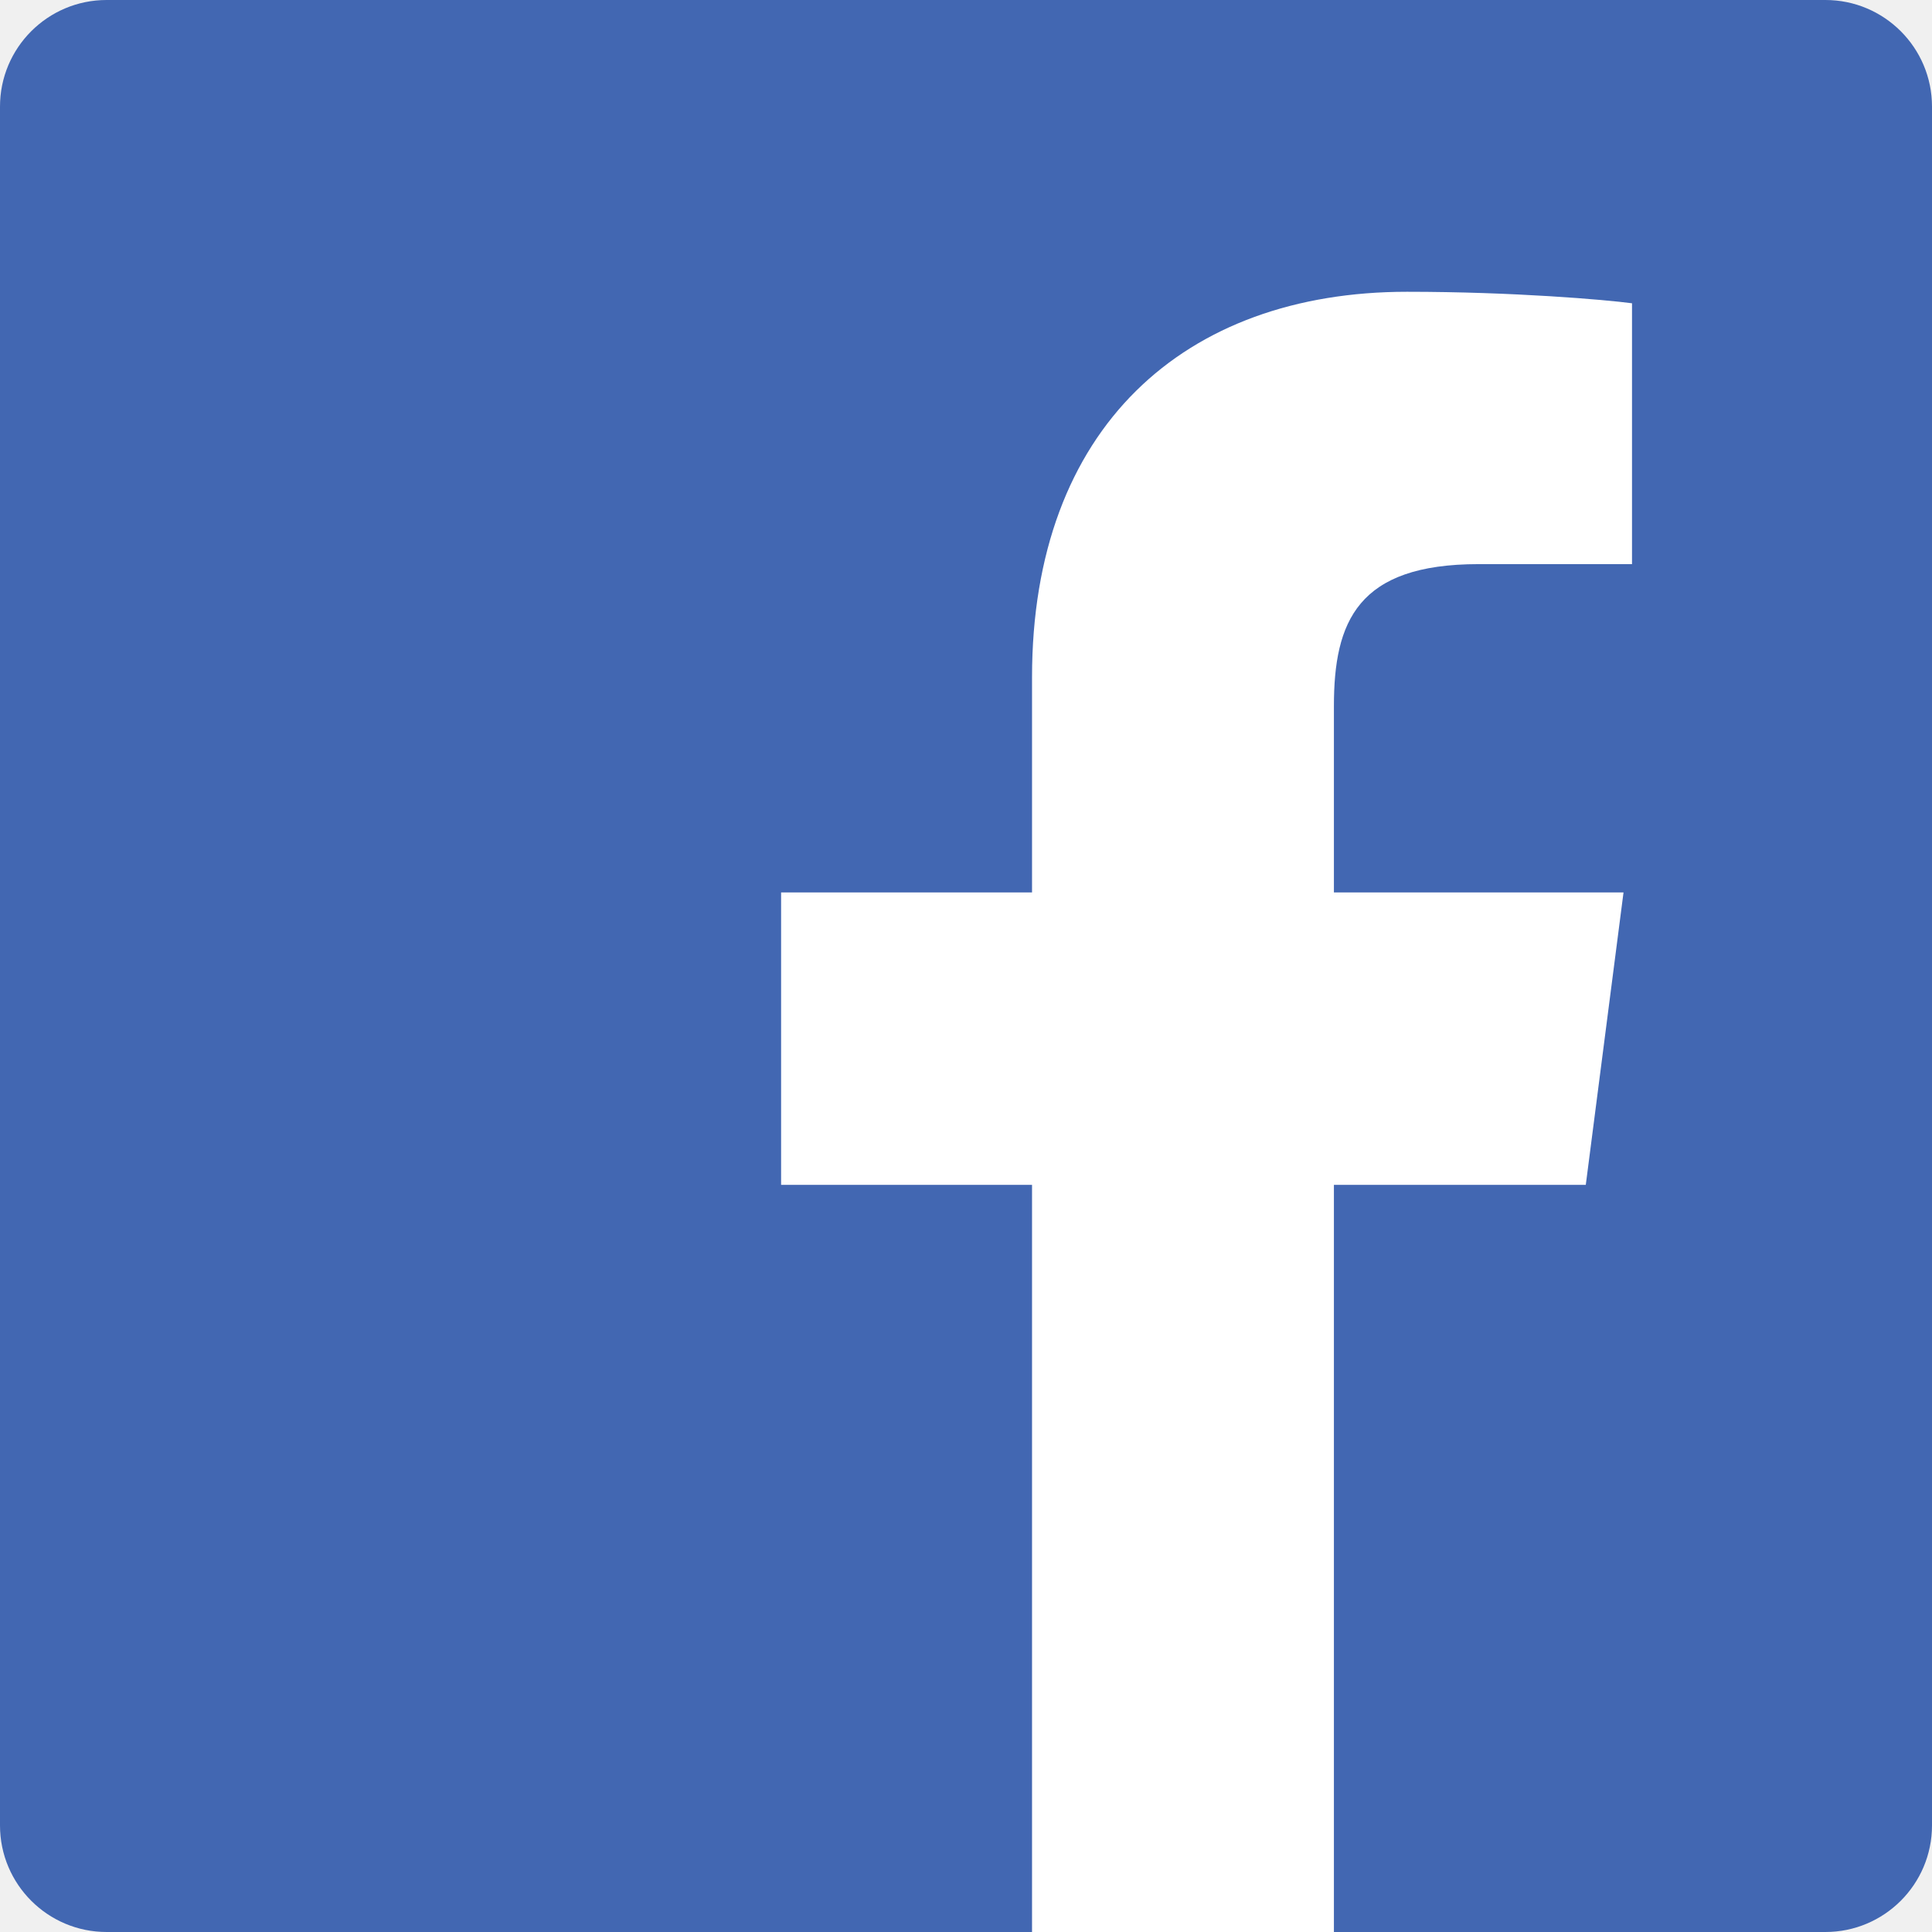
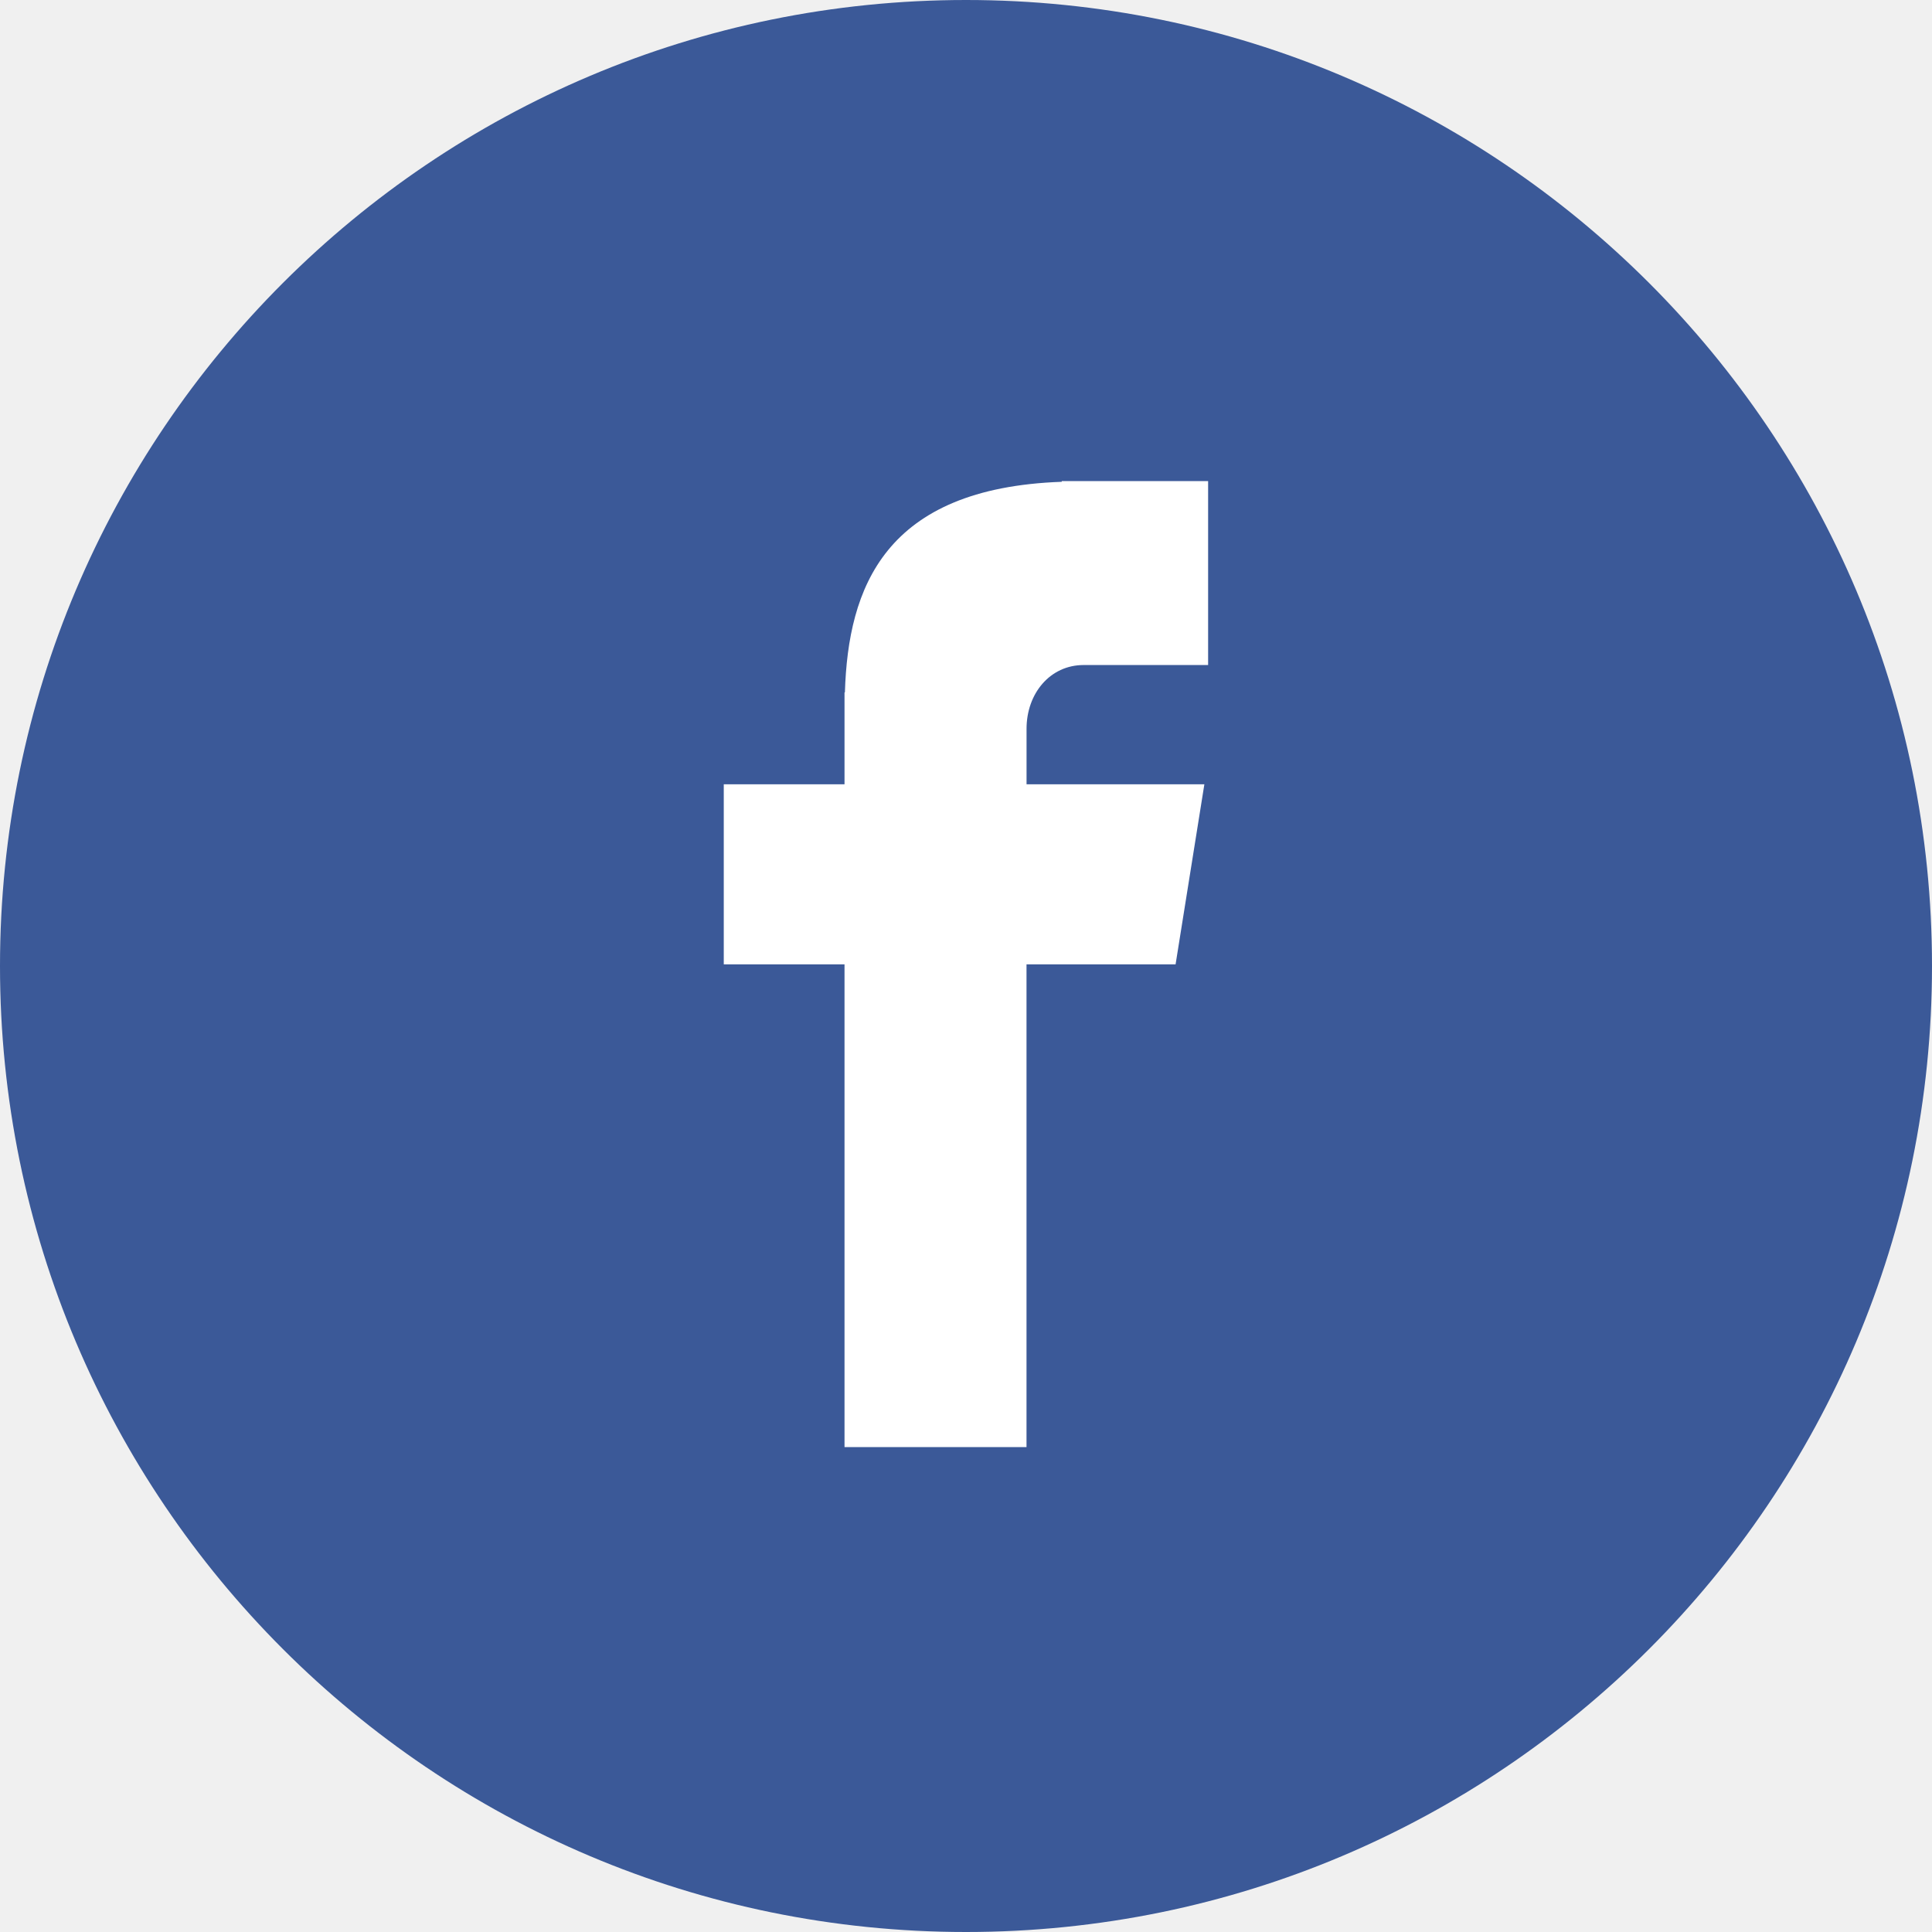
- <svg xmlns="http://www.w3.org/2000/svg" height="512pt" viewBox="0 0 512 512" width="512pt">
-   <path d="m483.738 0h-455.5c-15.598.008-28.242 12.66-28.238 28.262v455.5c.008 15.598 12.66 28.242 28.262 28.238h455.477c15.605.004 28.258-12.645 28.262-28.25 0-.004 0-.008 0-.012v-455.5c-.008-15.598-12.66-28.242-28.262-28.238zm0 0" fill="#4267b2" />
-   <path d="m353.5 512v-198h66.75l10-77.5h-76.75v-49.359c0-22.387 6.215-37.641 38.316-37.641h40.684v-69.129c-7.078-.941-31.363-3.047-59.621-3.047-59 0-99.379 36-99.379 102.141v57.035h-66.5v77.5h66.5v198zm0 0" fill="#fff" />
+ <svg xmlns="http://www.w3.org/2000/svg" width="50" height="50" viewBox="0 0 50 50" fill="none">
+   <path d="M25 0C38.808 0 50 11.194 50 25C50 38.808 38.808 50 25 50C11.192 50 0 38.808 0 25C0 11.194 11.192 0 25 0Z" fill="#3B5998" />
+   <path d="M28.044 17.211H31.266V12.451H27.478V12.469C22.889 12.631 21.949 15.211 21.866 17.92H21.856V20.297H18.731V24.958H21.856V37.451H26.566V24.958H30.424L31.169 20.297H26.567V18.861C26.567 17.945 27.177 17.211 28.044 17.211Z" fill="white" />
</svg>
